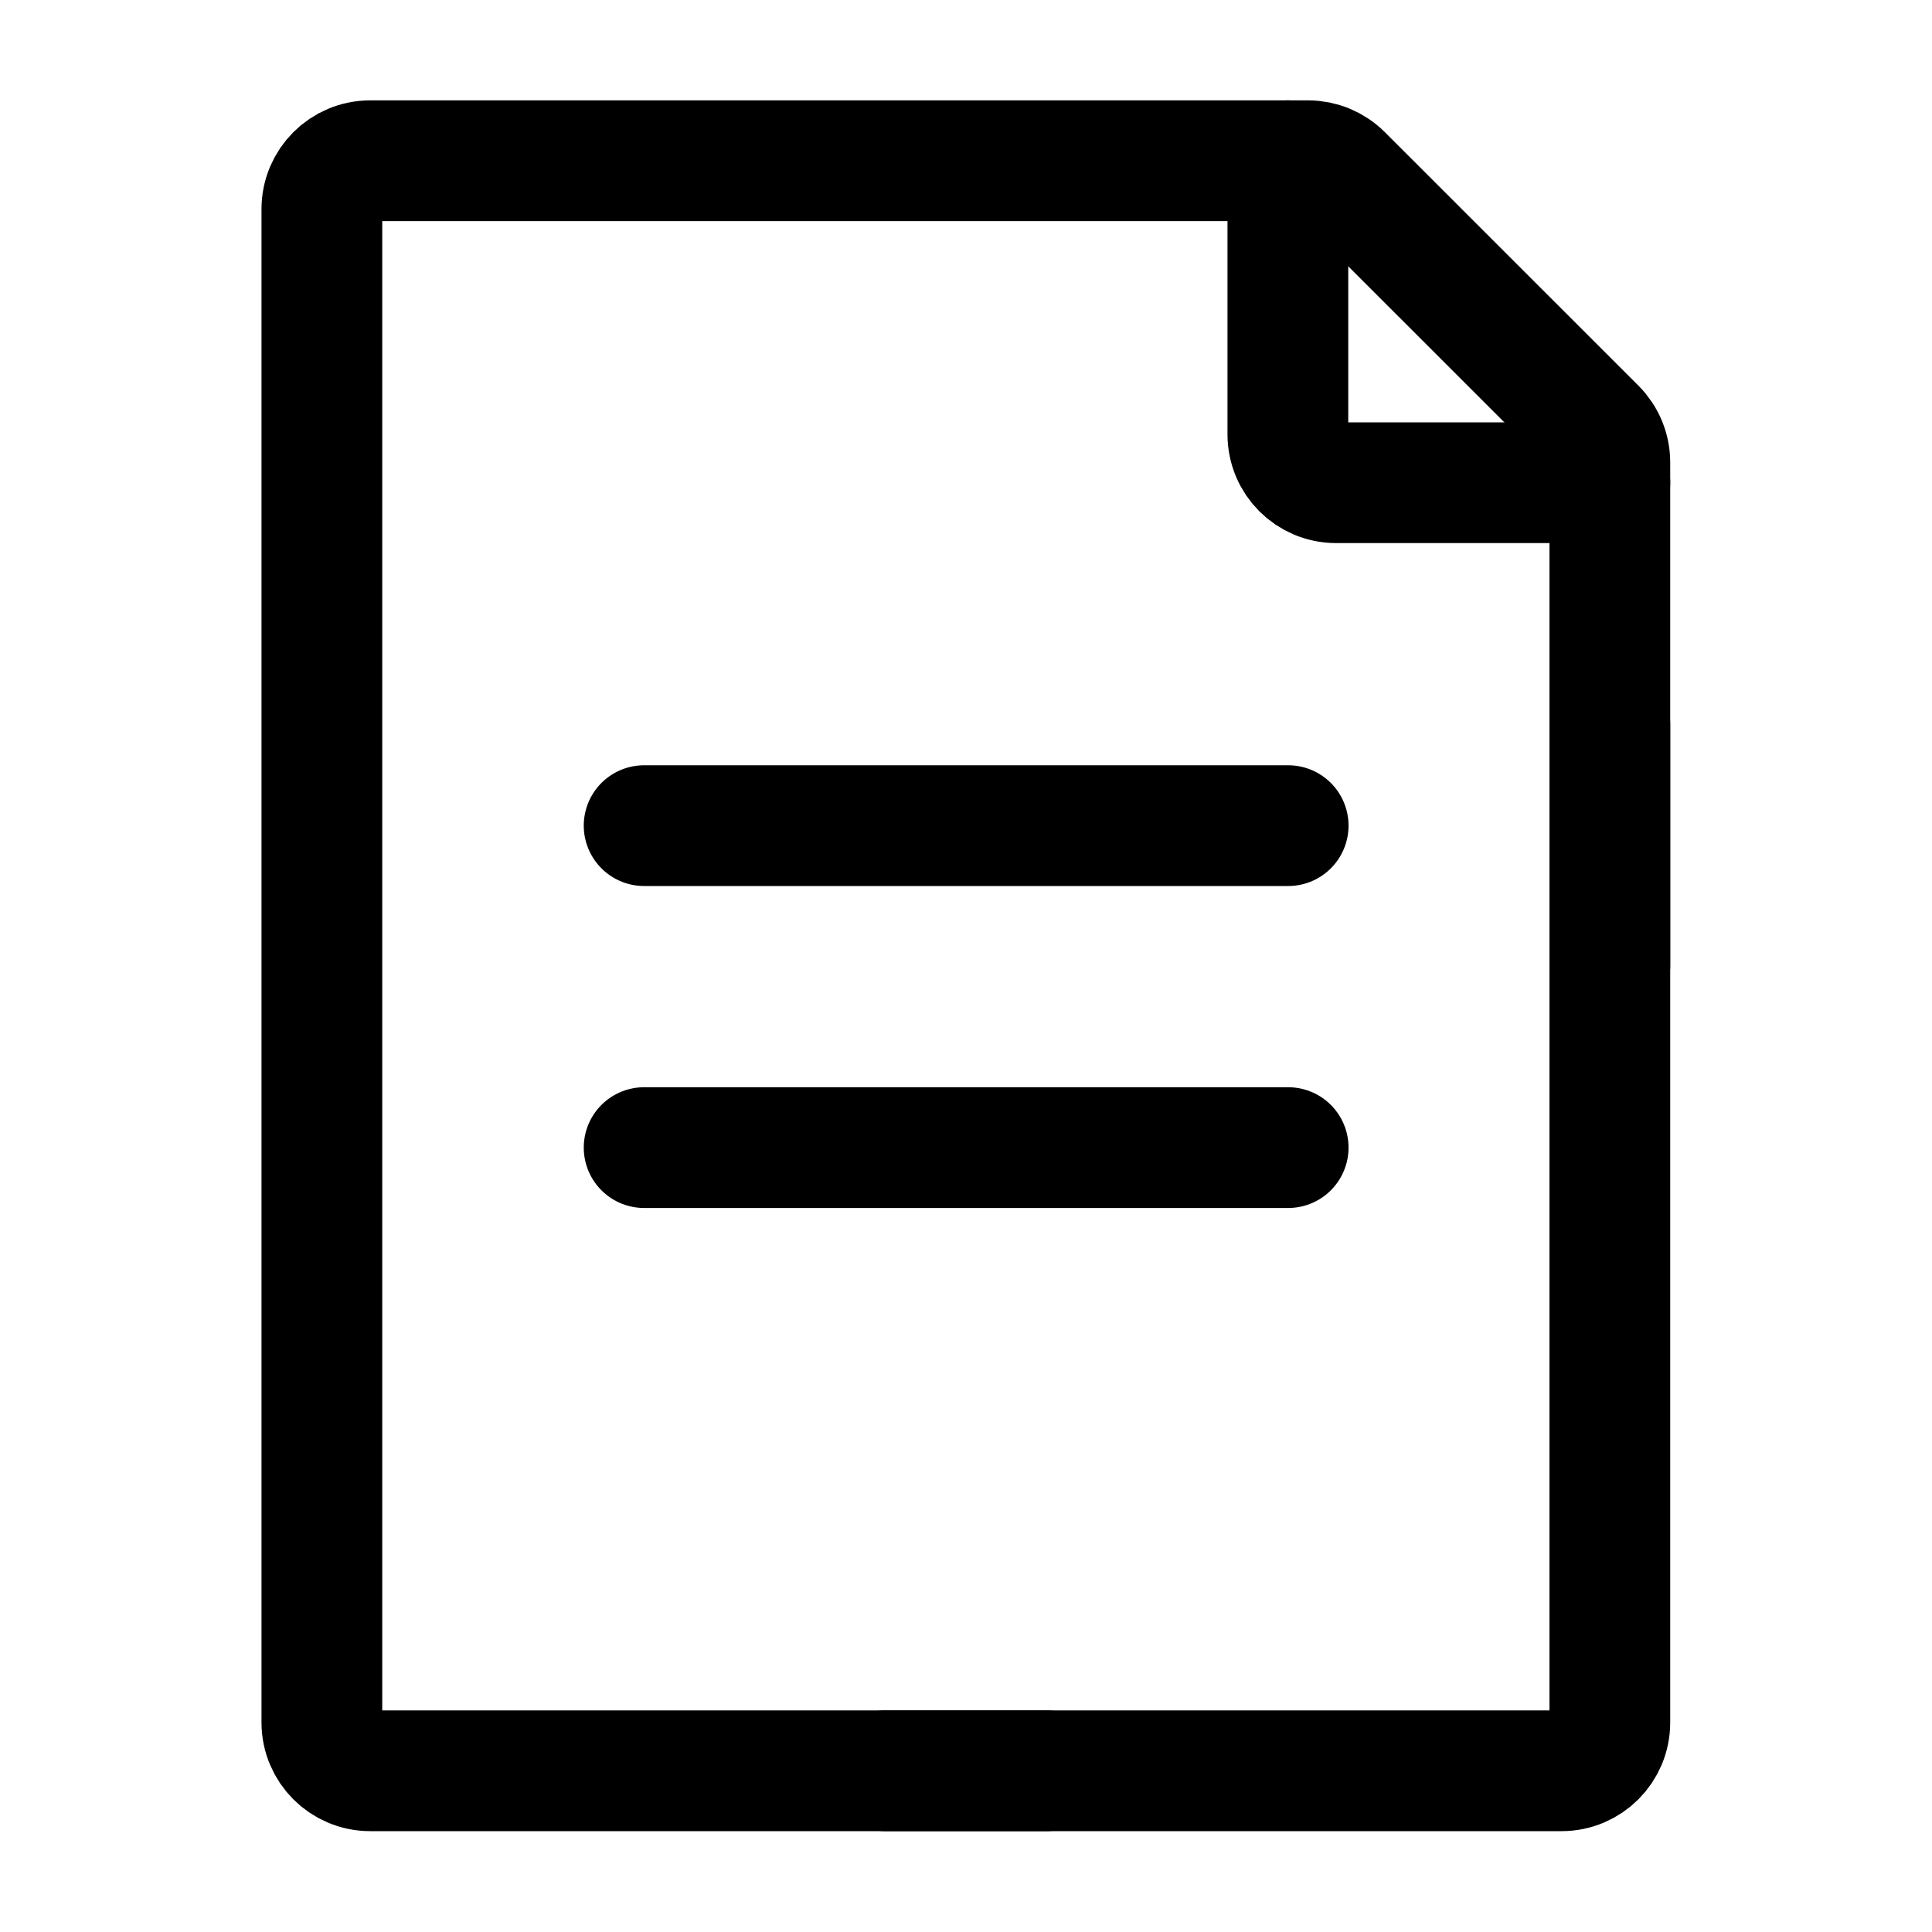
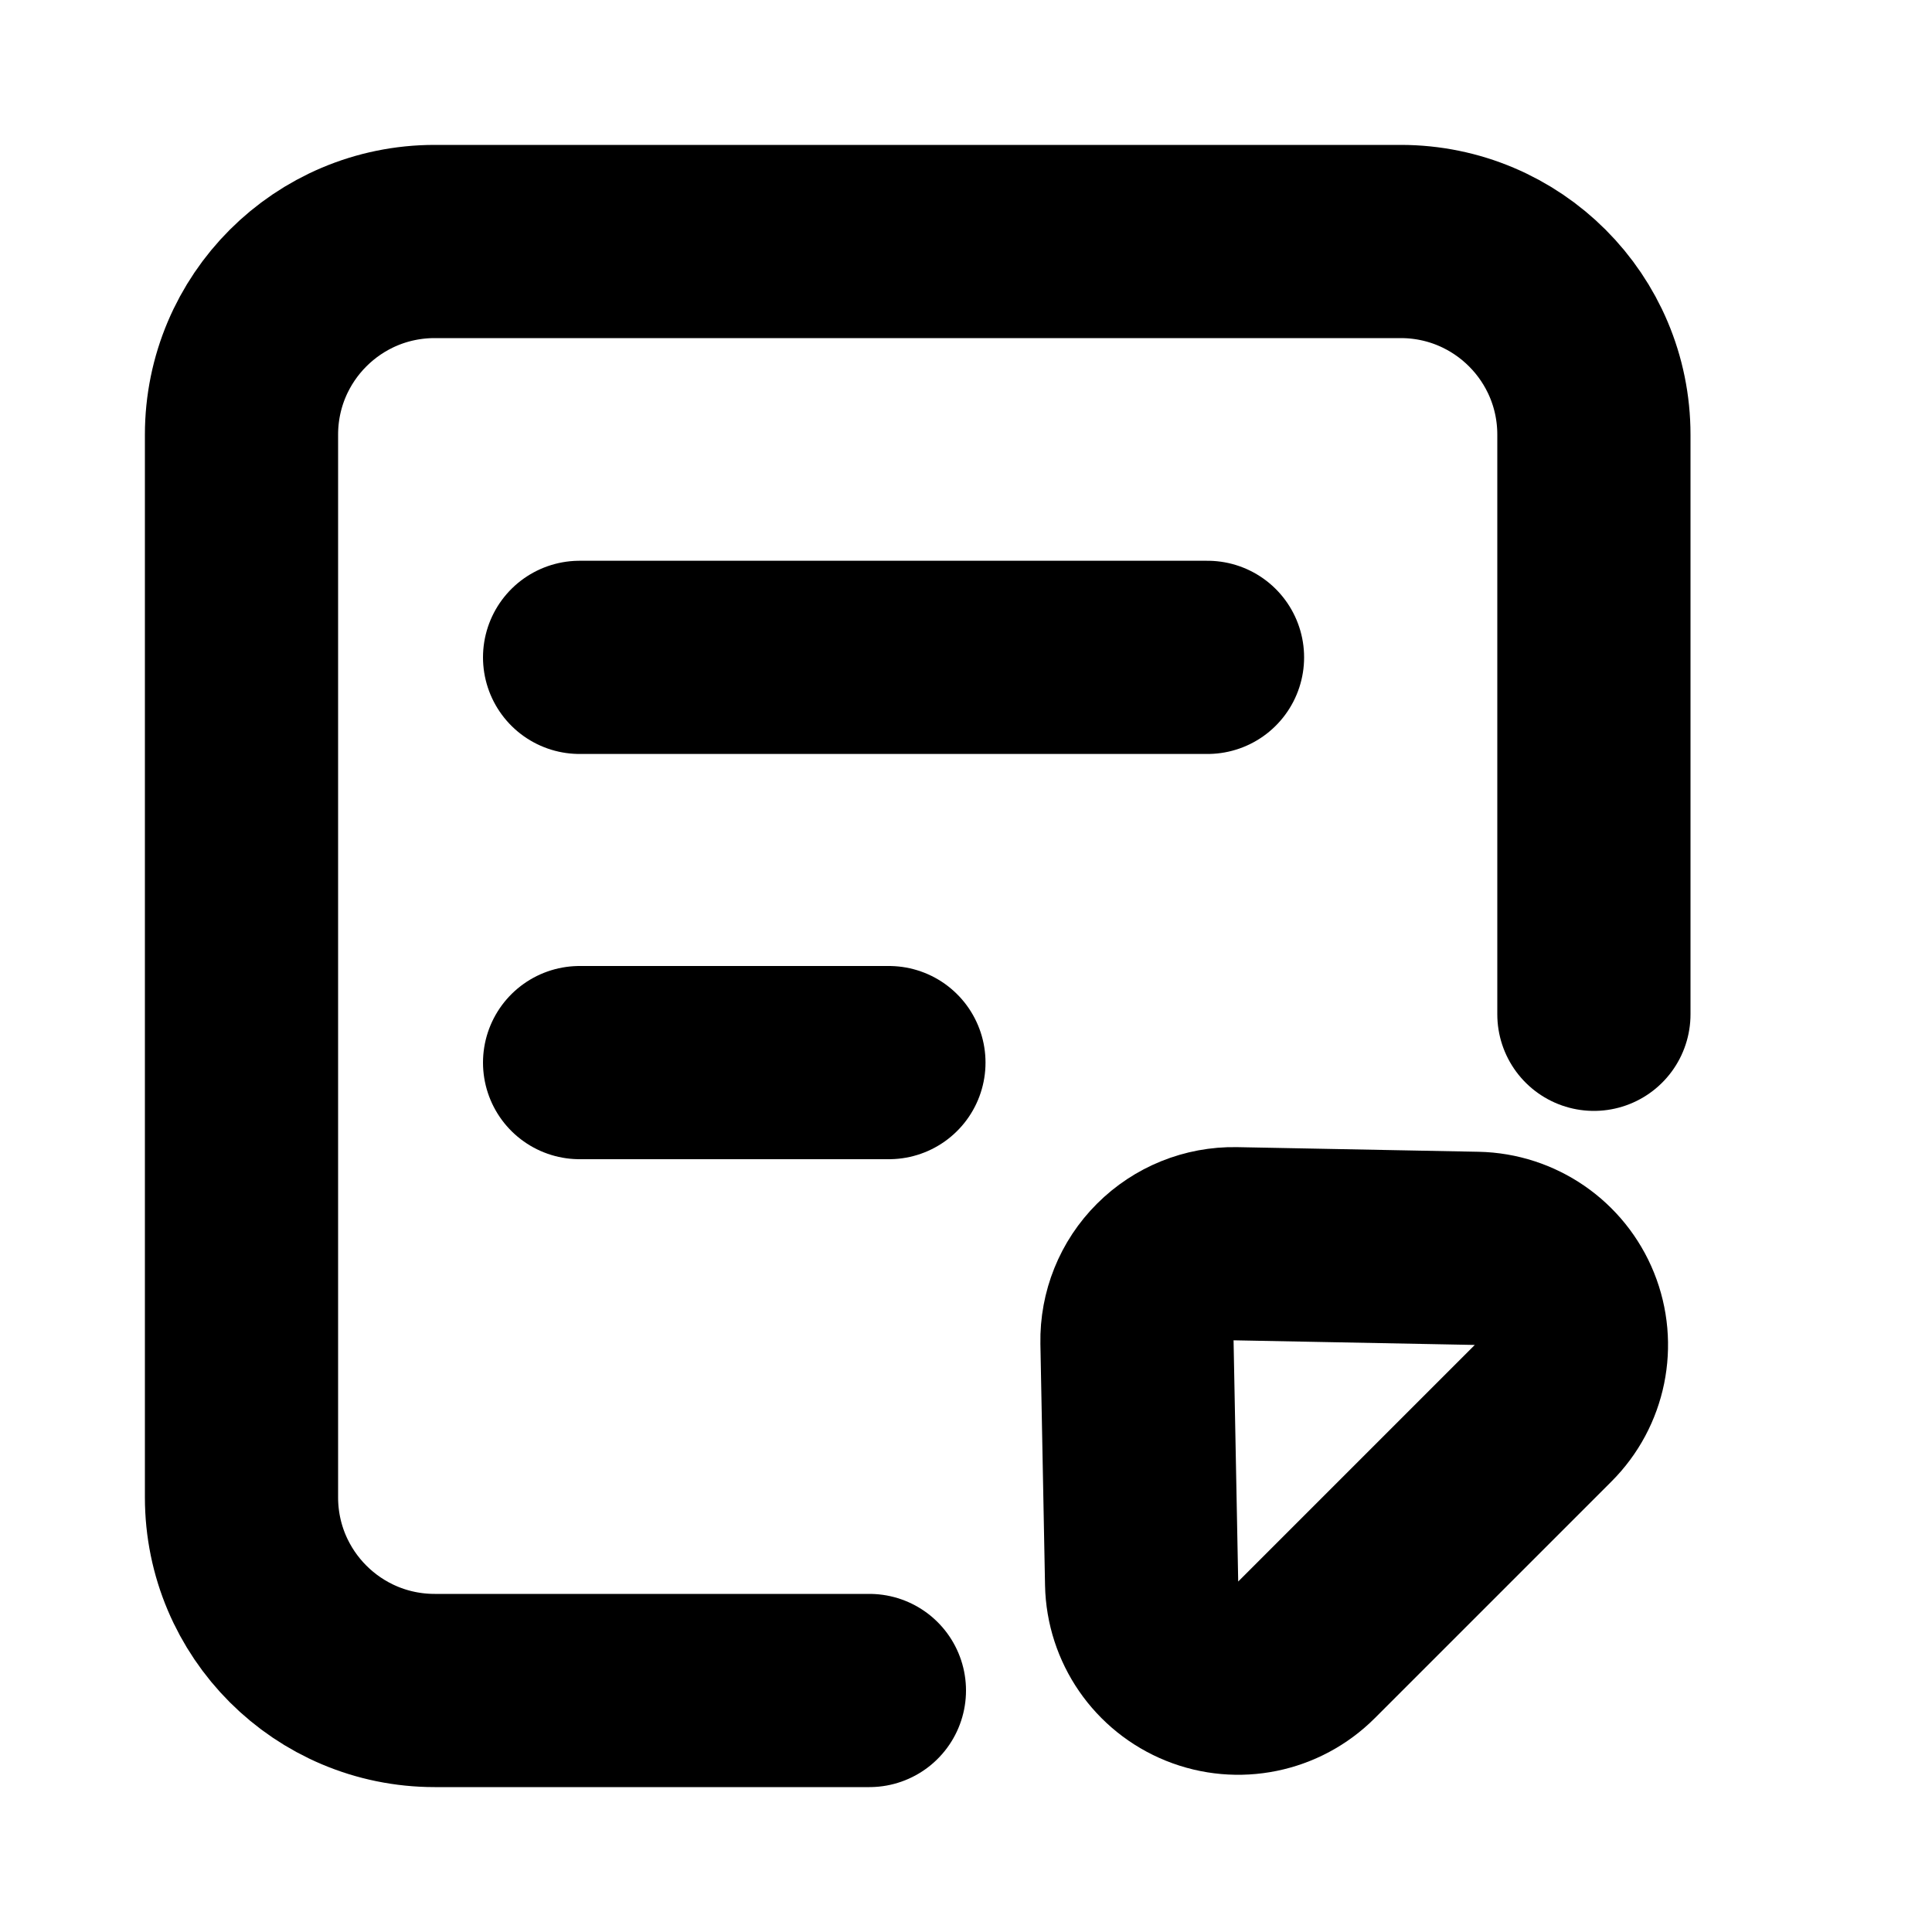
- <svg xmlns="http://www.w3.org/2000/svg" viewBox="0 0 20 20" fill="none">
-   <path d="M16.665 9.997V4.788C16.665 4.655 16.613 4.528 16.519 4.434L13.895 1.811C13.801 1.717 13.674 1.664 13.542 1.664H3.832C3.556 1.664 3.332 1.888 3.332 2.164V17.831C3.332 18.107 3.556 18.331 3.832 18.331H10.832" stroke="currentColor" stroke-width="1.25" stroke-linecap="round" stroke-linejoin="round" />
-   <path d="M16.665 7.5V17.831C16.665 18.107 16.442 18.331 16.165 18.331H9.165" stroke="currentColor" stroke-width="1.25" stroke-linecap="round" stroke-linejoin="round" />
-   <path d="M6.668 11.88H13.335M6.668 8.547H13.335" stroke="currentColor" stroke-width="1.25" stroke-linecap="round" stroke-linejoin="round" />
-   <path d="M13.332 1.664V4.497C13.332 4.774 13.556 4.997 13.832 4.997H16.665" stroke="currentColor" stroke-width="1.25" stroke-linecap="round" stroke-linejoin="round" />
+ <svg xmlns="http://www.w3.org/2000/svg" width="20" height="20" viewBox="0 0 20 20" fill="none">
+   <path d="M9 17.5H4.5C3.395 17.5 2.5 16.605 2.5 15.5V4.5C2.5 3.395 3.395 2.5 4.5 2.5H14.5C15.605 2.5 16.5 3.395 16.5 4.5V10.5" stroke="currentColor" stroke-width="2" stroke-linecap="round" />
+   <path d="M6 6.805H12.5" stroke="currentColor" stroke-width="2" stroke-linecap="round" />
+   <path d="M6 11H9.202" stroke="currentColor" stroke-width="2" stroke-linecap="round" />
+   <path d="M12.789 12.875C12.517 12.87 12.255 12.976 12.063 13.168C11.87 13.36 11.765 13.622 11.77 13.894L11.818 16.392C11.826 16.793 12.072 17.15 12.444 17.3C12.816 17.45 13.241 17.363 13.525 17.079L15.974 14.63C16.258 14.347 16.345 13.921 16.195 13.549C16.045 13.177 15.687 12.931 15.287 12.923L12.789 12.875Z" stroke="currentColor" stroke-width="2" stroke-linecap="round" stroke-linejoin="round" />
</svg>
